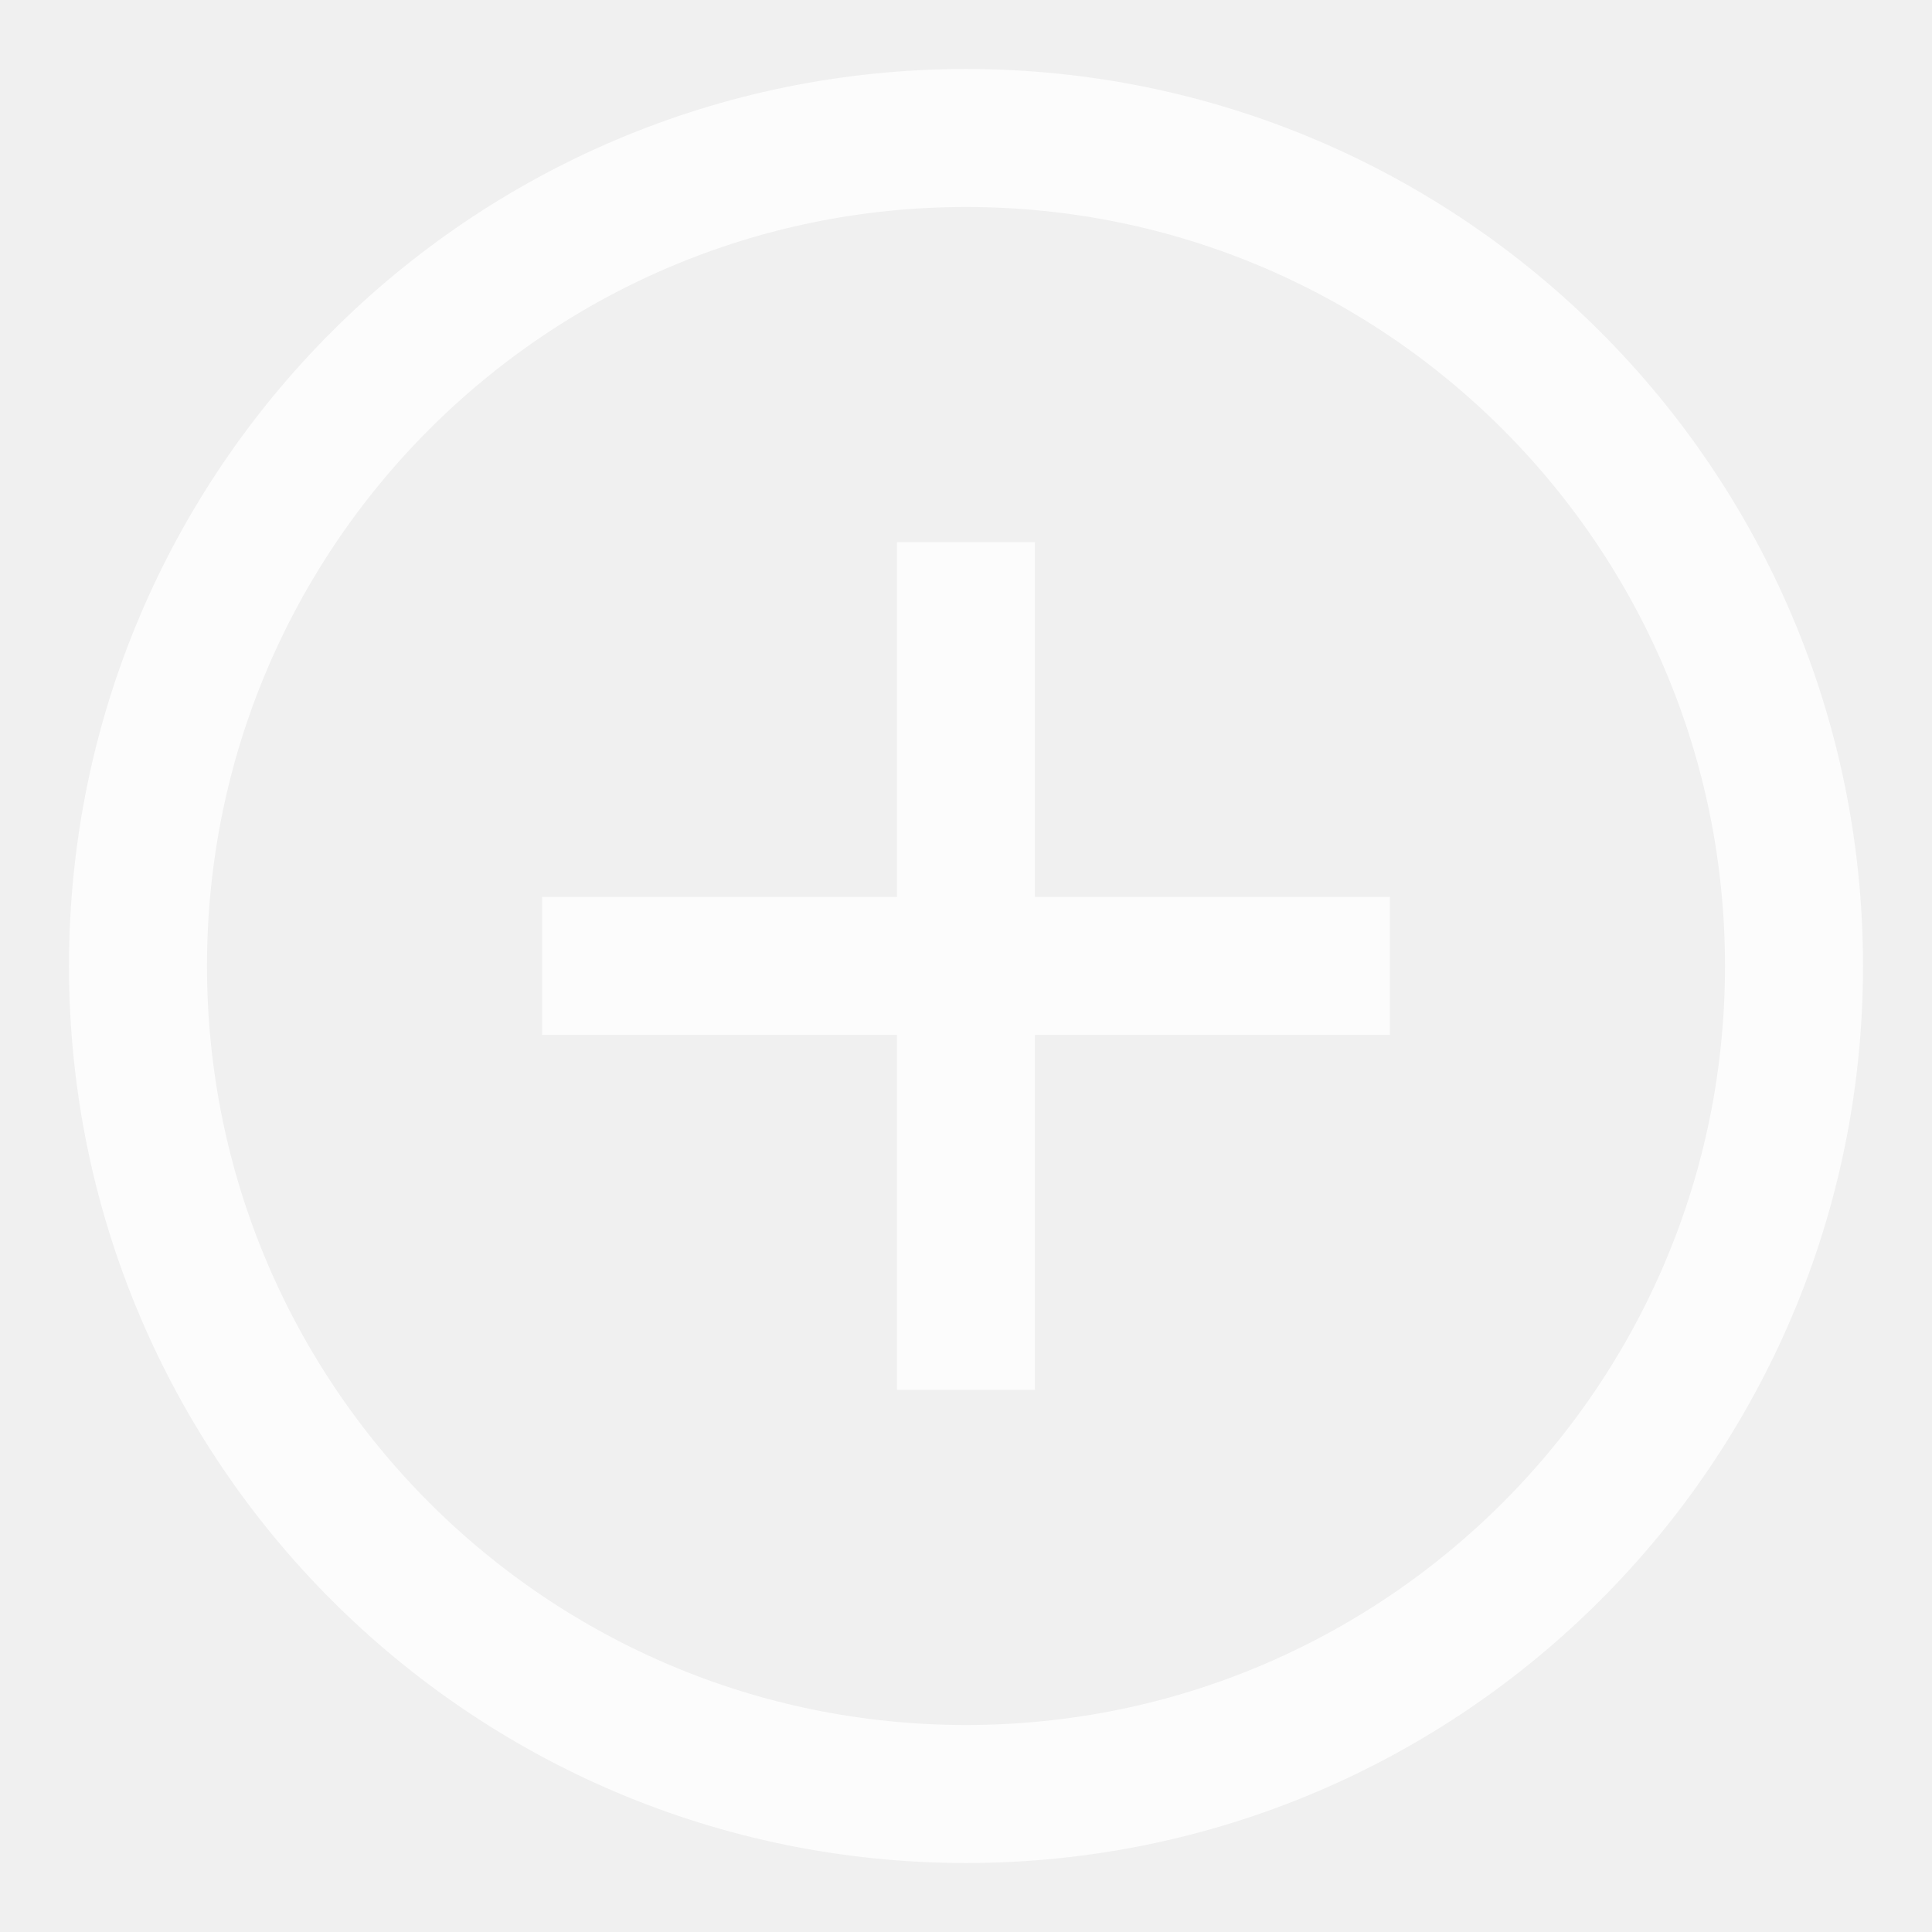
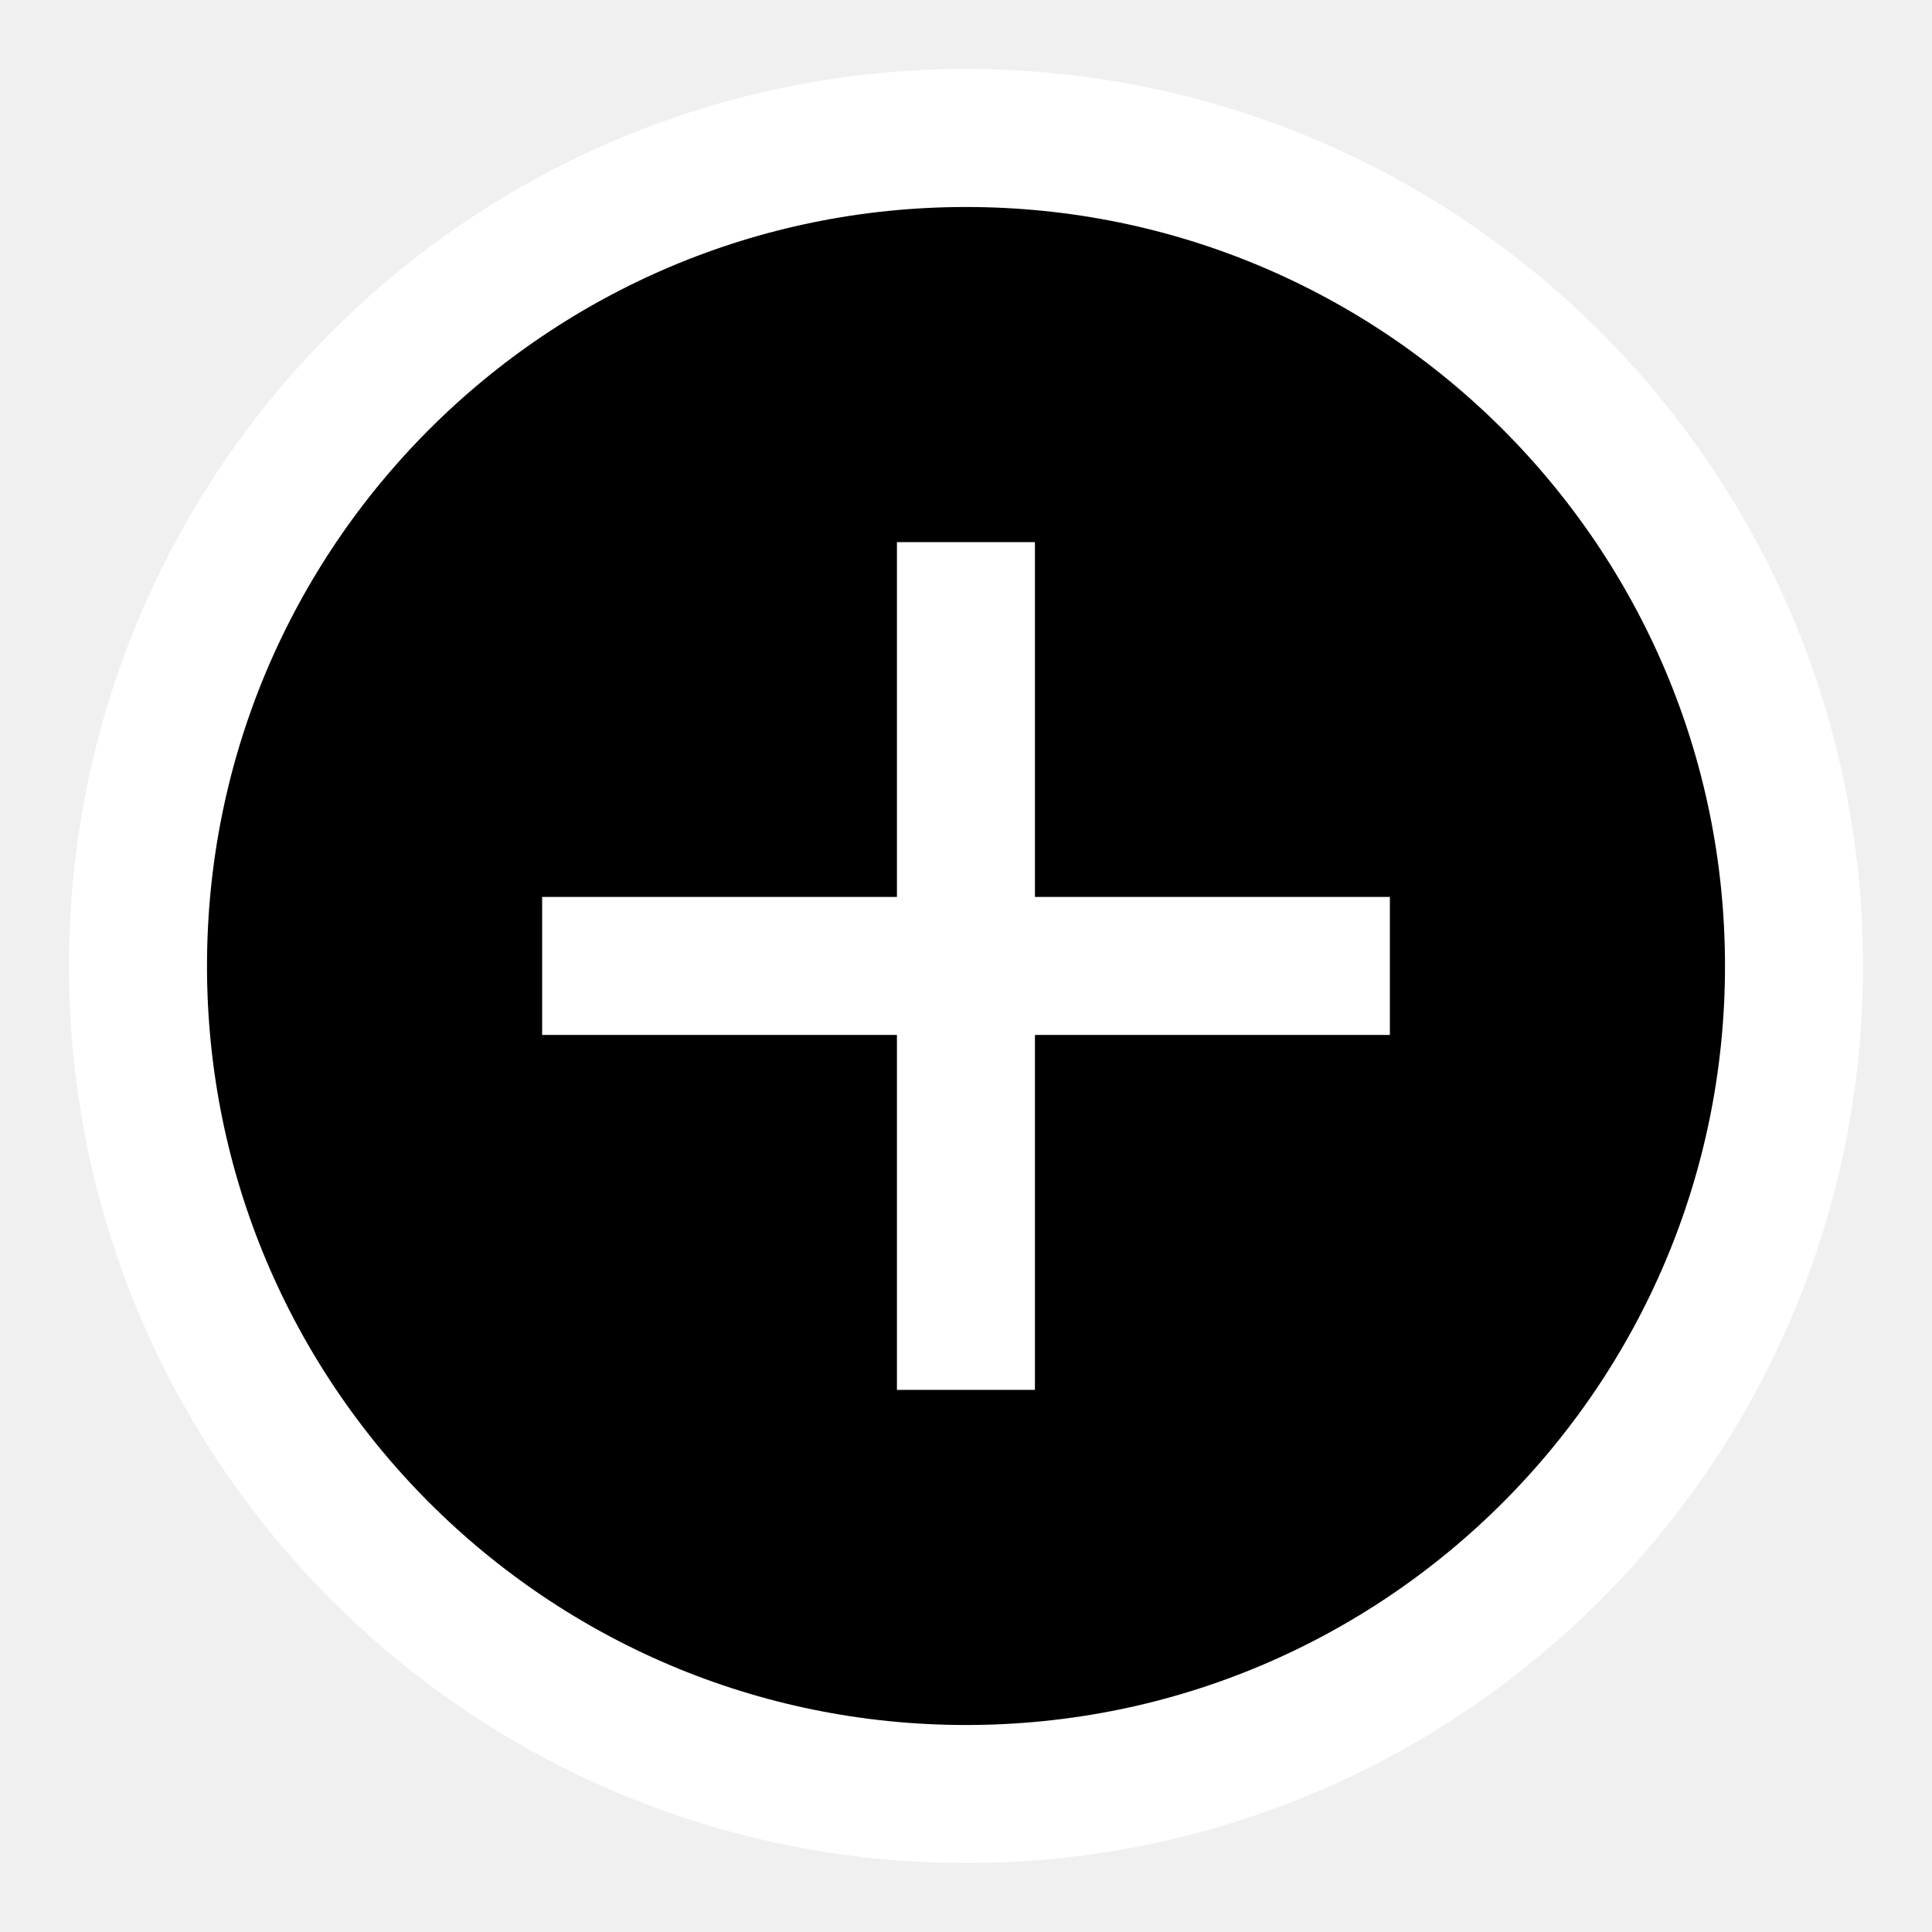
<svg xmlns="http://www.w3.org/2000/svg" width="14px" height="14px" viewBox="0 0 14 14" version="1.1">
  <defs />
-   <g id="1.0" stroke="none" stroke-width="1" fill="none" fill-rule="evenodd" stroke-linecap="square" opacity="0.8">
+   <g id="1.0" stroke="none" stroke-width="1" fill-rule="evenodd" stroke-linecap="square">
    <g id="1@2x" transform="translate(-30, -355)" stroke="#FFFFFF">
      <g id="Group-10" transform="translate(31, 356)">
        <circle id="Oval-4" cx="6" cy="6" r="6" />
        <g id="Group-7" transform="translate(3.428571, 3.428571)">
          <path d="M2.571,7.13714802e-17 L2.571,5.143" id="Line" />
          <path d="M0,2.571 L5.143,2.571" id="Line" />
        </g>
      </g>
    </g>
  </g>
</svg>
